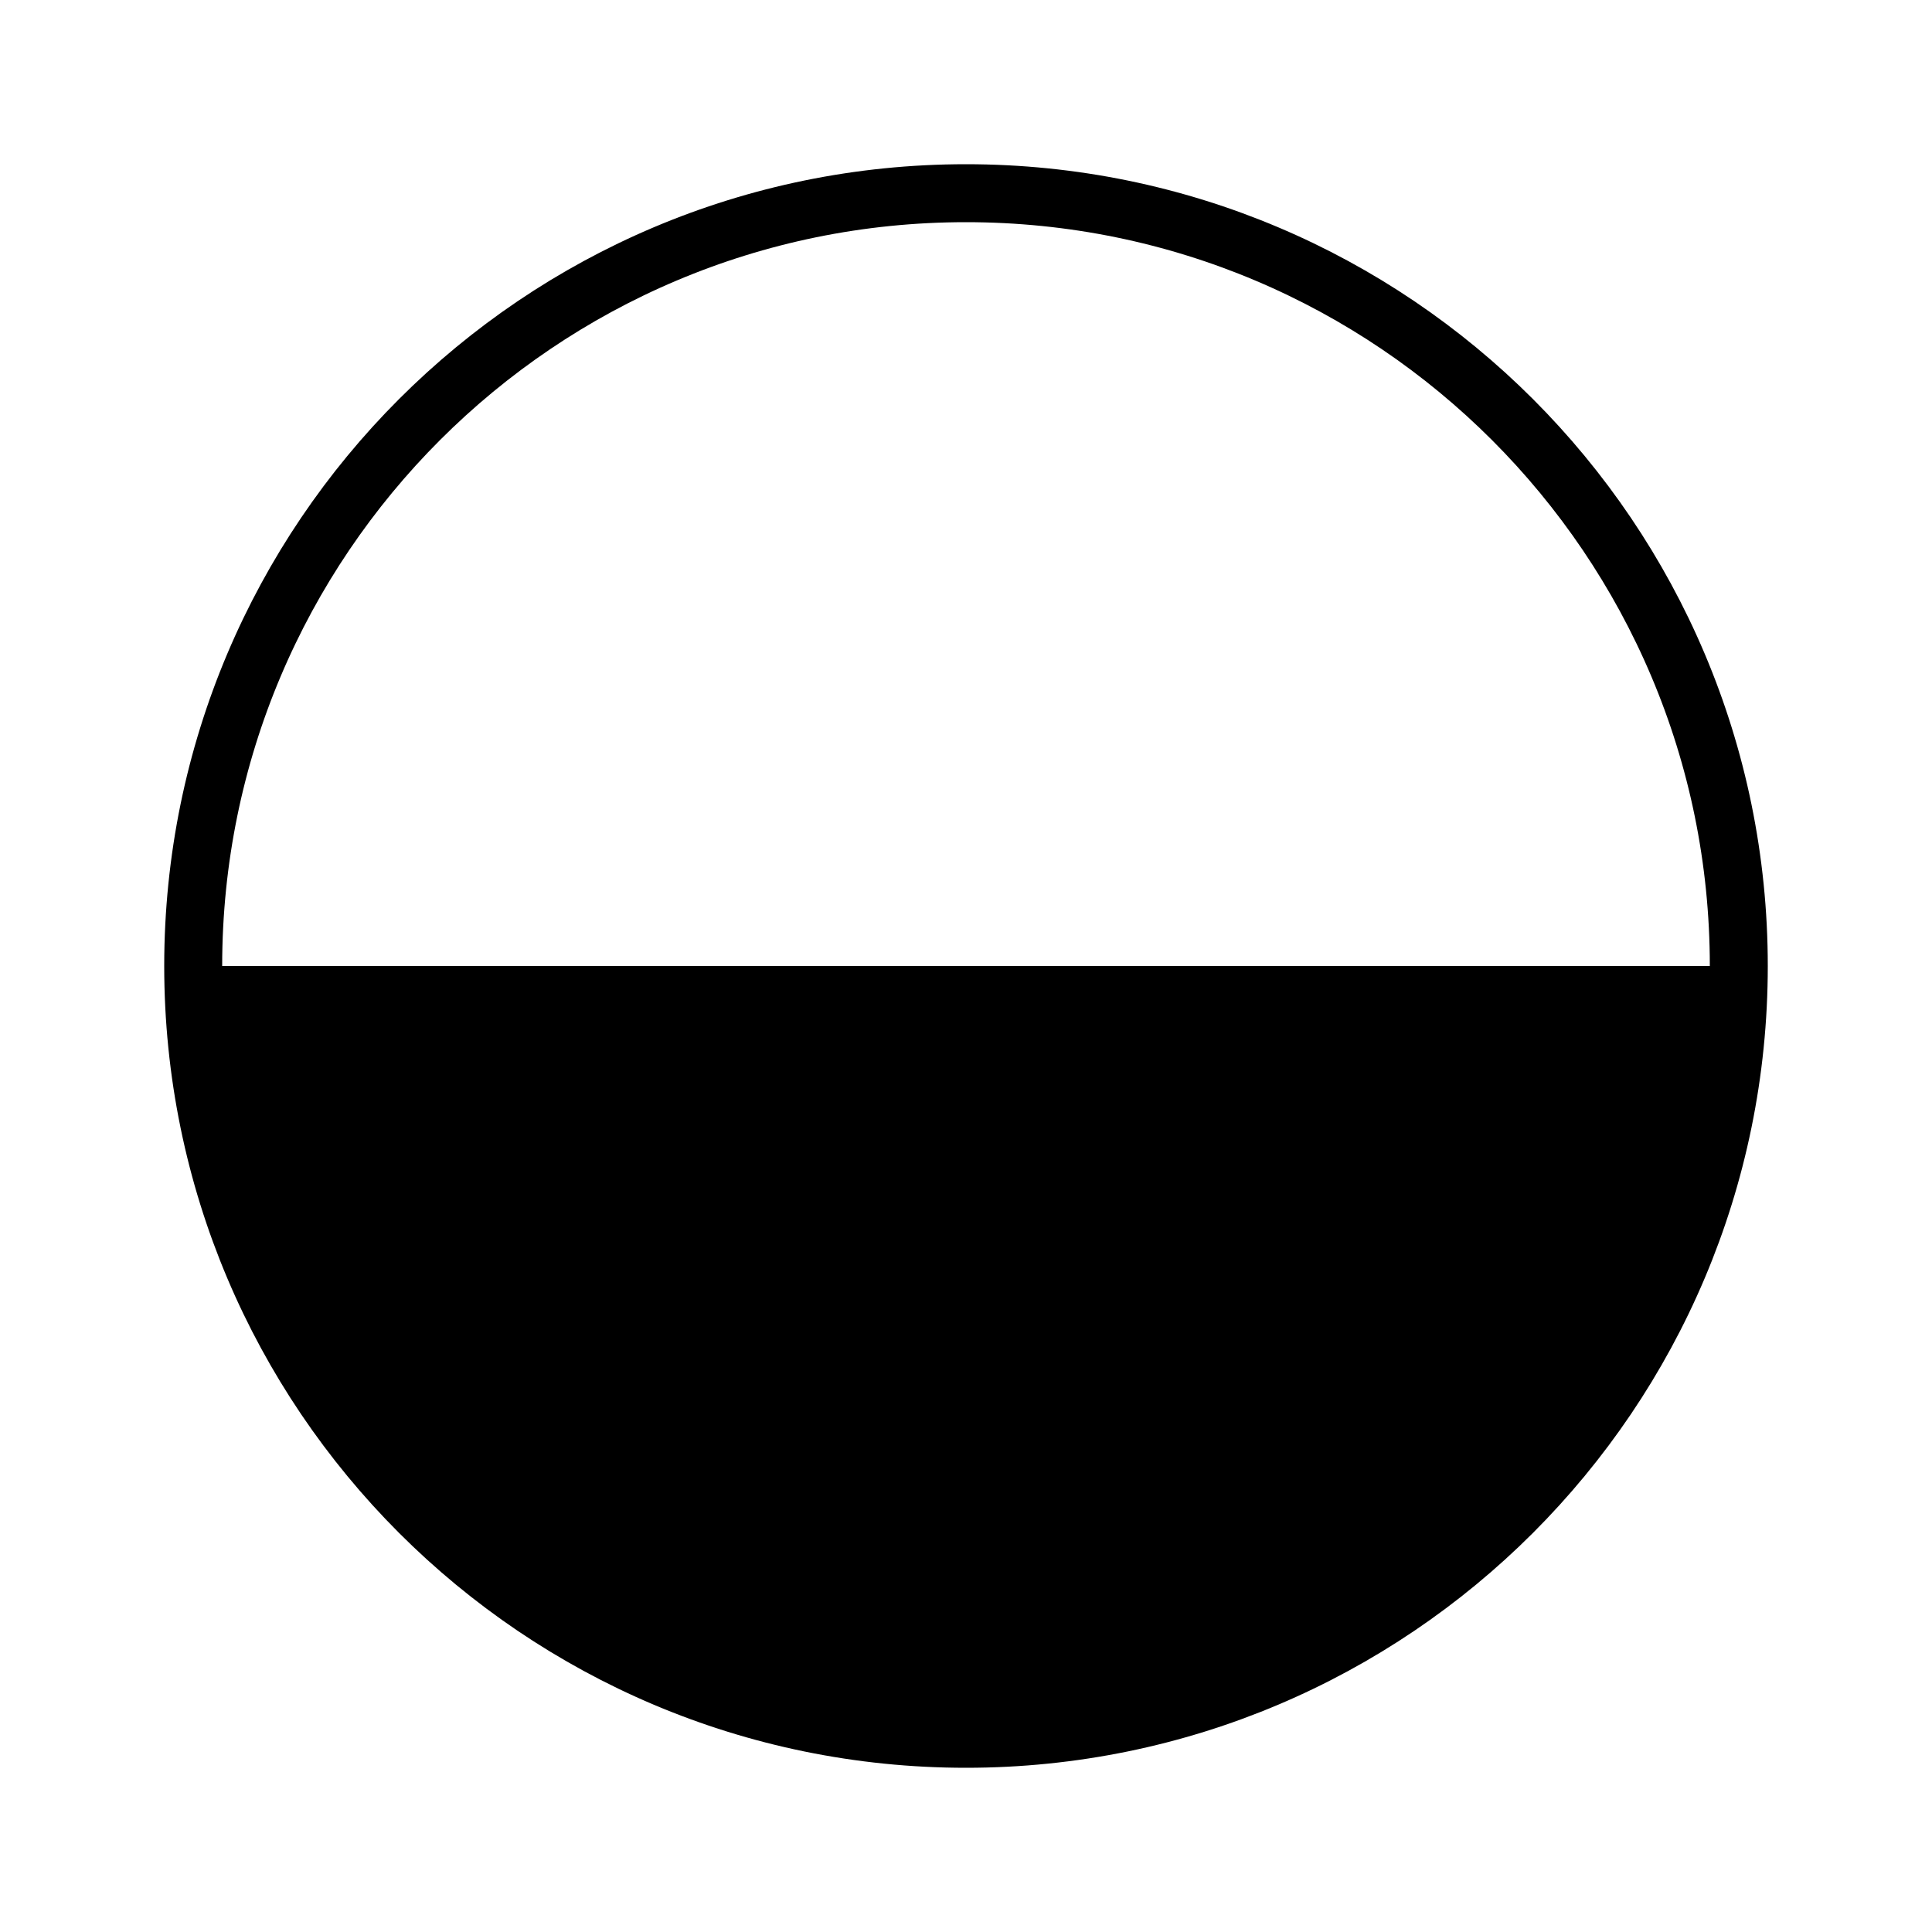
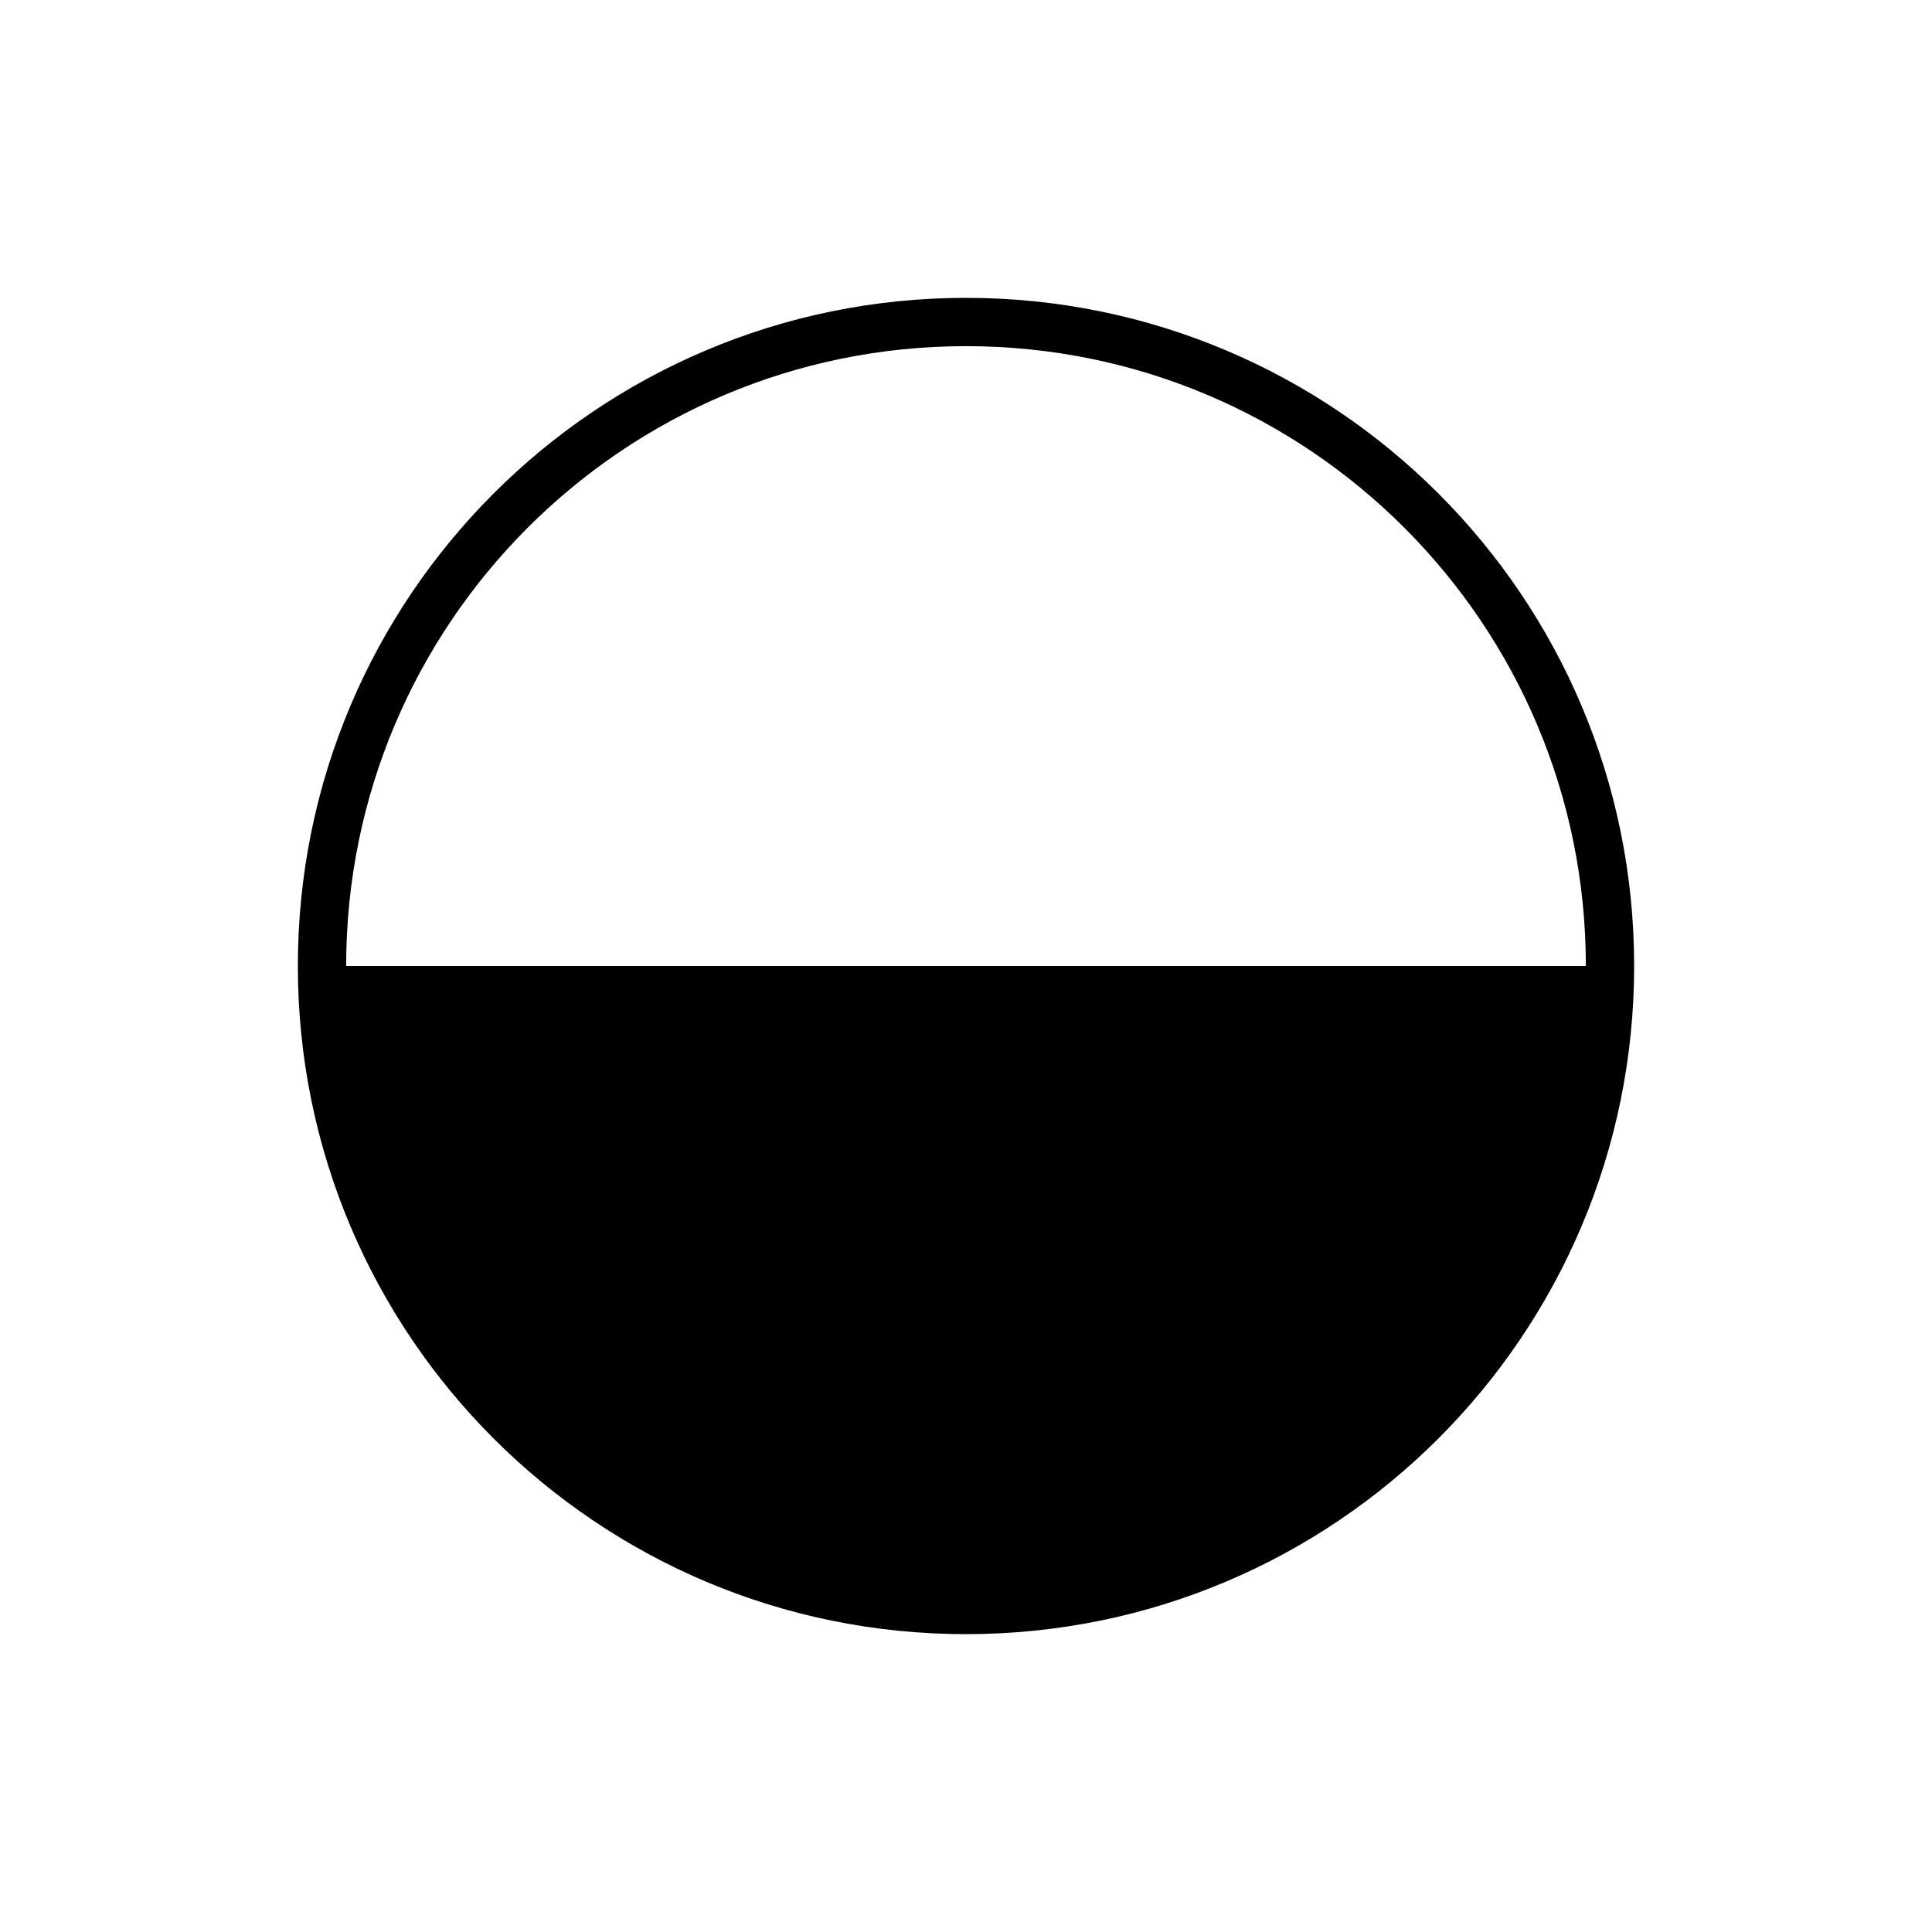
- <svg xmlns="http://www.w3.org/2000/svg" viewBox="0 0 100 100">
-   <circle cx="50" cy="50" r="40" style="fill: none;stroke-width: 3;stroke: black" />
-   <path d="M 90 50 A 40 40 0 0 1 10 50L 50 50 Z" style="fill: black;" />
+ <svg xmlns="http://www.w3.org/2000/svg" viewBox="-10 -10 120 120">
+   <circle cx="50" cy="50" r="40" fill="none" stroke="black" stroke-width="3" />
+   <path d="M 90 50 A 40 40 0 0 1 10 50L 50 50 Z" fill="black" />
</svg>
